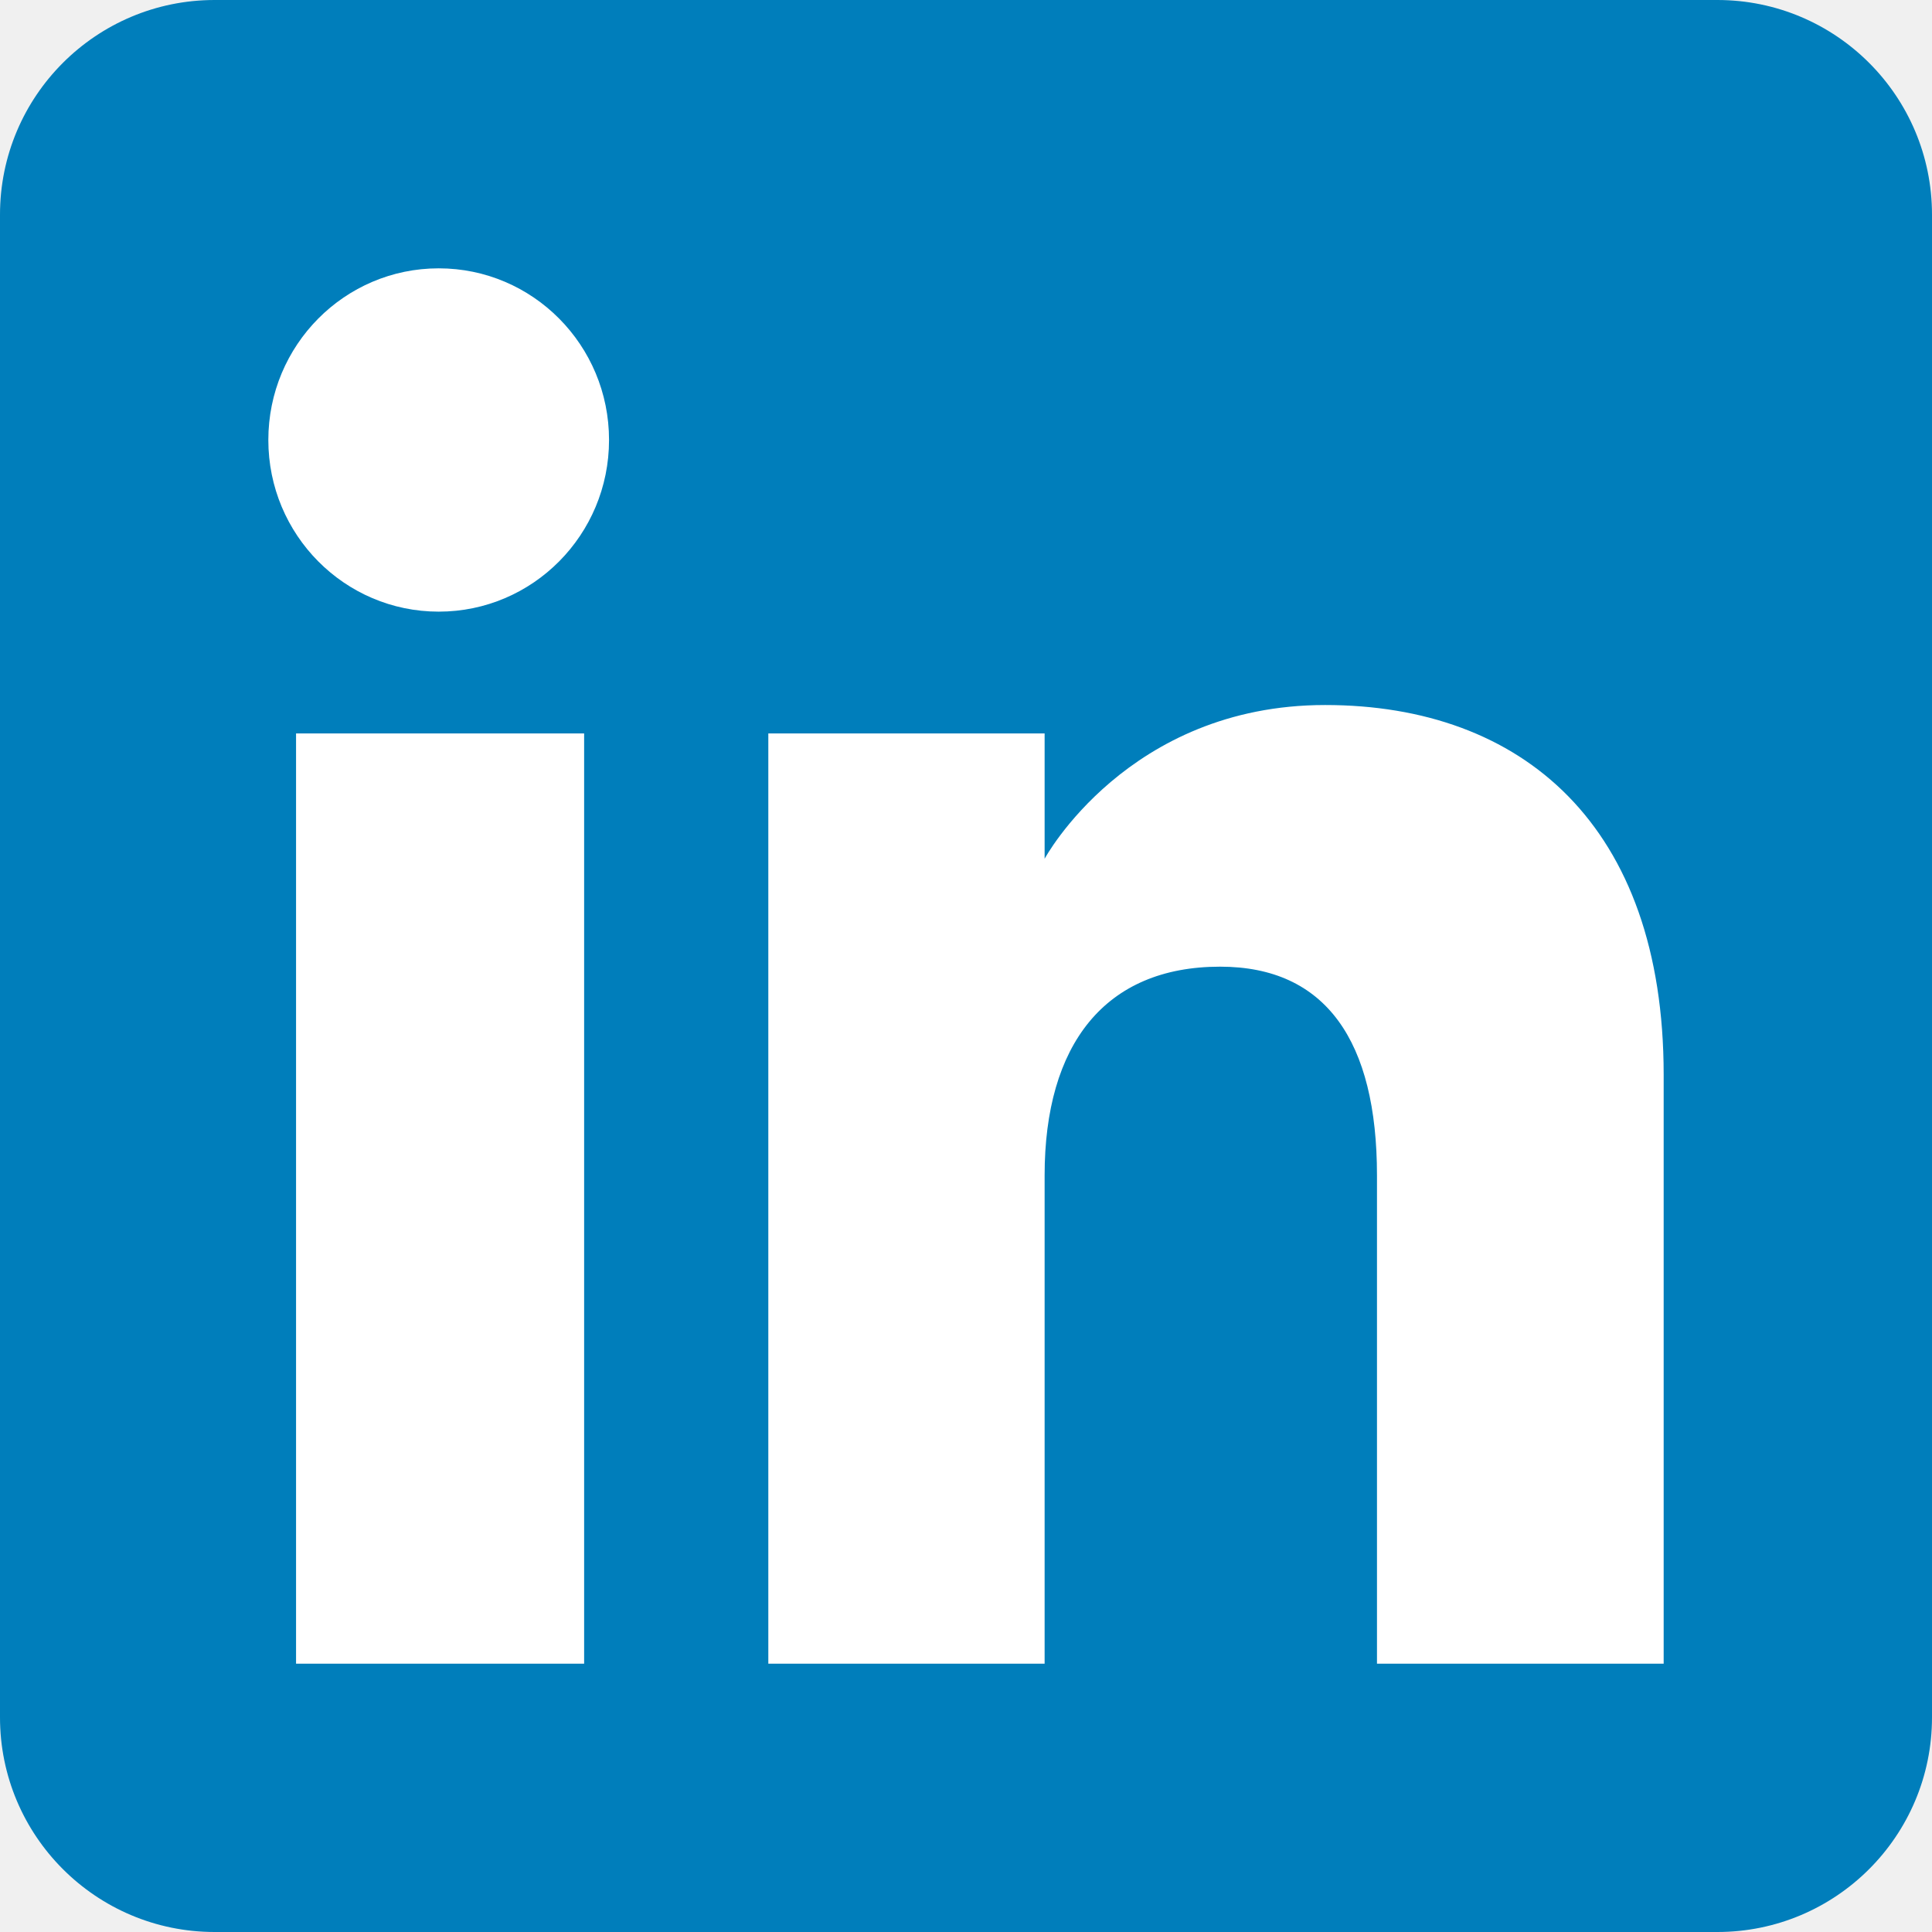
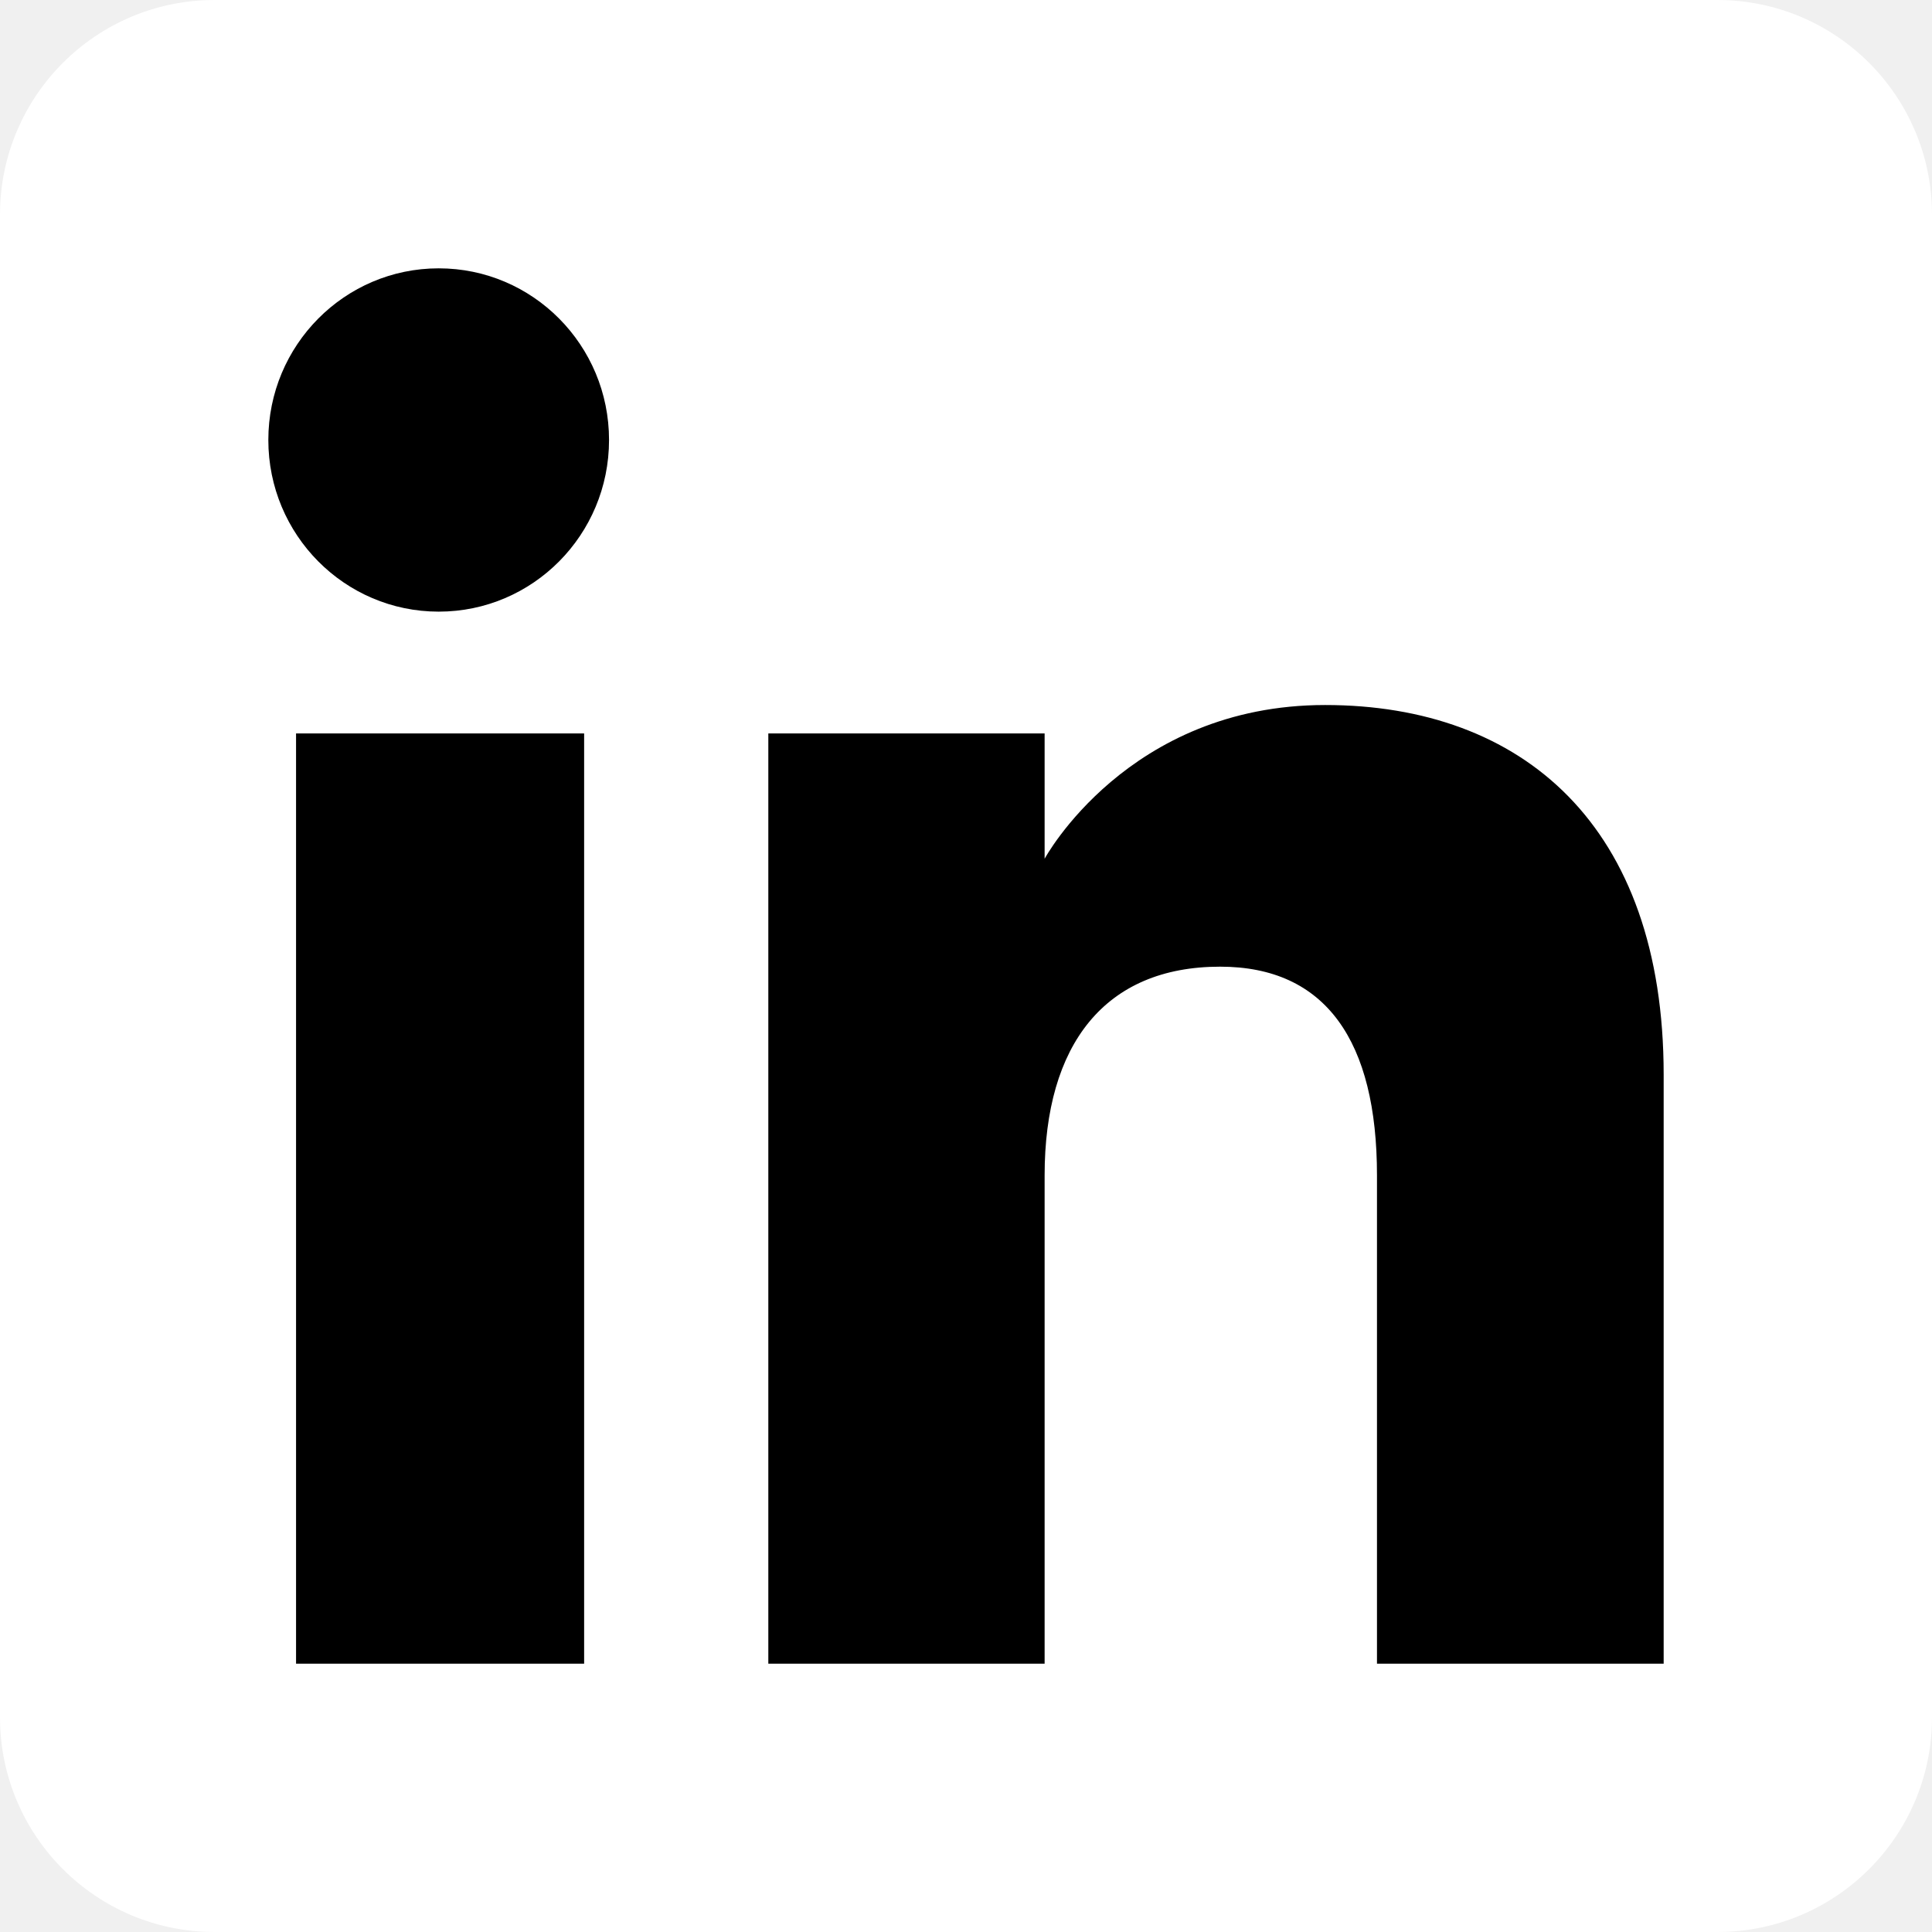
<svg xmlns="http://www.w3.org/2000/svg" height="72" viewBox="0 0 72 72" width="72">
  <g fill="none" fill-rule="evenodd">
-     <path d="M8,72 L64,72 C68.418,72 72,68.418 72,64 L72,8 C72,3.582 68.418,-8.11624501e-16 64,0 L8,0 C3.582,8.11624501e-16 -5.41083001e-16,3.582 0,8 L0,64 C5.41083001e-16,68.418 3.582,72 8,72 Z" fill="#007EBB" />
-     <path d="M62,62 L51.316,62 L51.316,43.802 C51.316,38.813 49.42,36.025 45.471,36.025 C41.175,36.025 38.93,38.926 38.93,43.802 L38.93,62 L28.633,62 L28.633,27.333 L38.93,27.333 L38.93,32.003 C38.93,32.003 42.026,26.274 49.383,26.274 C56.736,26.274 62,30.764 62,40.051 L62,62 Z M16.349,22.794 C12.842,22.794 10,19.93 10,16.397 C10,12.864 12.842,10 16.349,10 C19.857,10 22.697,12.864 22.697,16.397 C22.697,19.93 19.857,22.794 16.349,22.794 Z M11.033,62 L21.769,62 L21.769,27.333 L11.033,27.333 L11.033,62 Z" fill="#FFF" />
+     <path d="M8,72 L64,72 C68.418,72 72,68.418 72,64 L72,8 C72,3.582 68.418,-8.11624501e-16 64,0 L8,0 C3.582,8.11624501e-16 -5.41083001e-16,3.582 0,8 L0,64 C5.41083001e-16,68.418 3.582,72 8,72 Z" fill="#FFF" />
+     <path d="M62,62 L51.316,62 L51.316,43.802 C51.316,38.813 49.42,36.025 45.471,36.025 C41.175,36.025 38.93,38.926 38.93,43.802 L38.93,62 L28.633,62 L28.633,27.333 L38.93,27.333 L38.93,32.003 C38.93,32.003 42.026,26.274 49.383,26.274 C56.736,26.274 62,30.764 62,40.051 L62,62 Z M16.349,22.794 C12.842,22.794 10,19.93 10,16.397 C10,12.864 12.842,10 16.349,10 C19.857,10 22.697,12.864 22.697,16.397 C22.697,19.93 19.857,22.794 16.349,22.794 Z M11.033,62 L21.769,62 L21.769,27.333 L11.033,27.333 L11.033,62 Z" fill="#000" />
  </g>
</svg>
